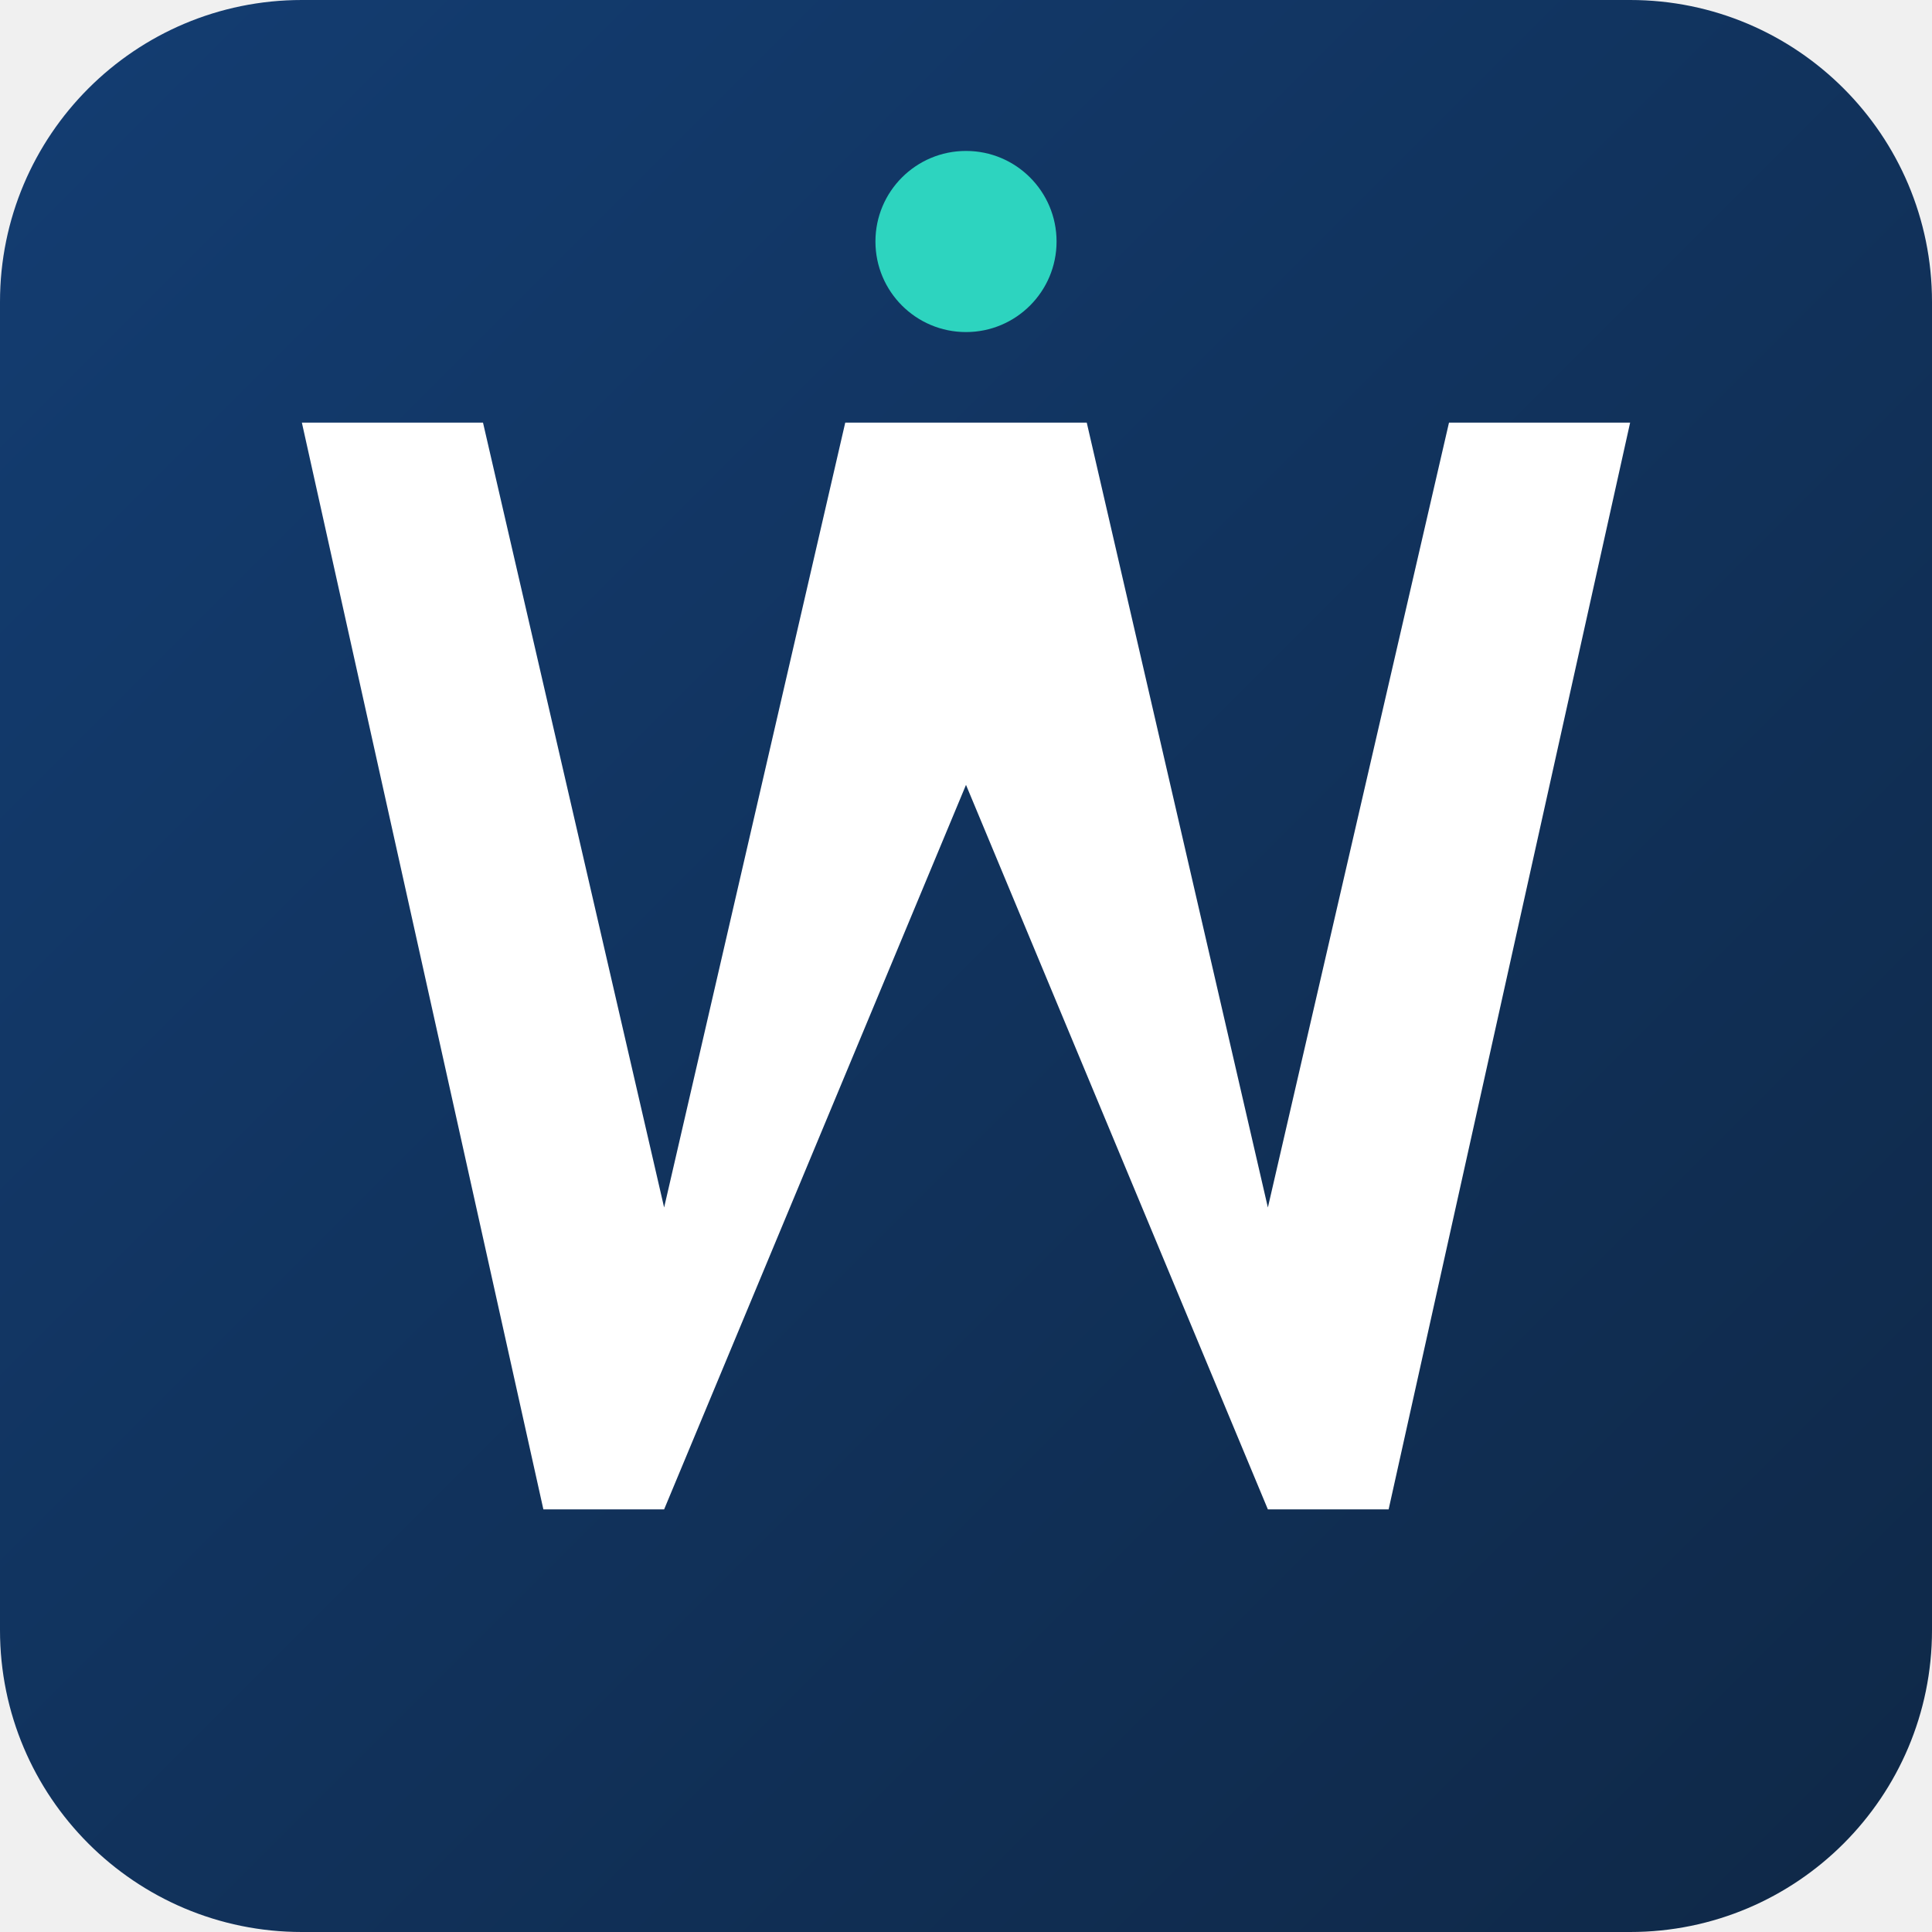
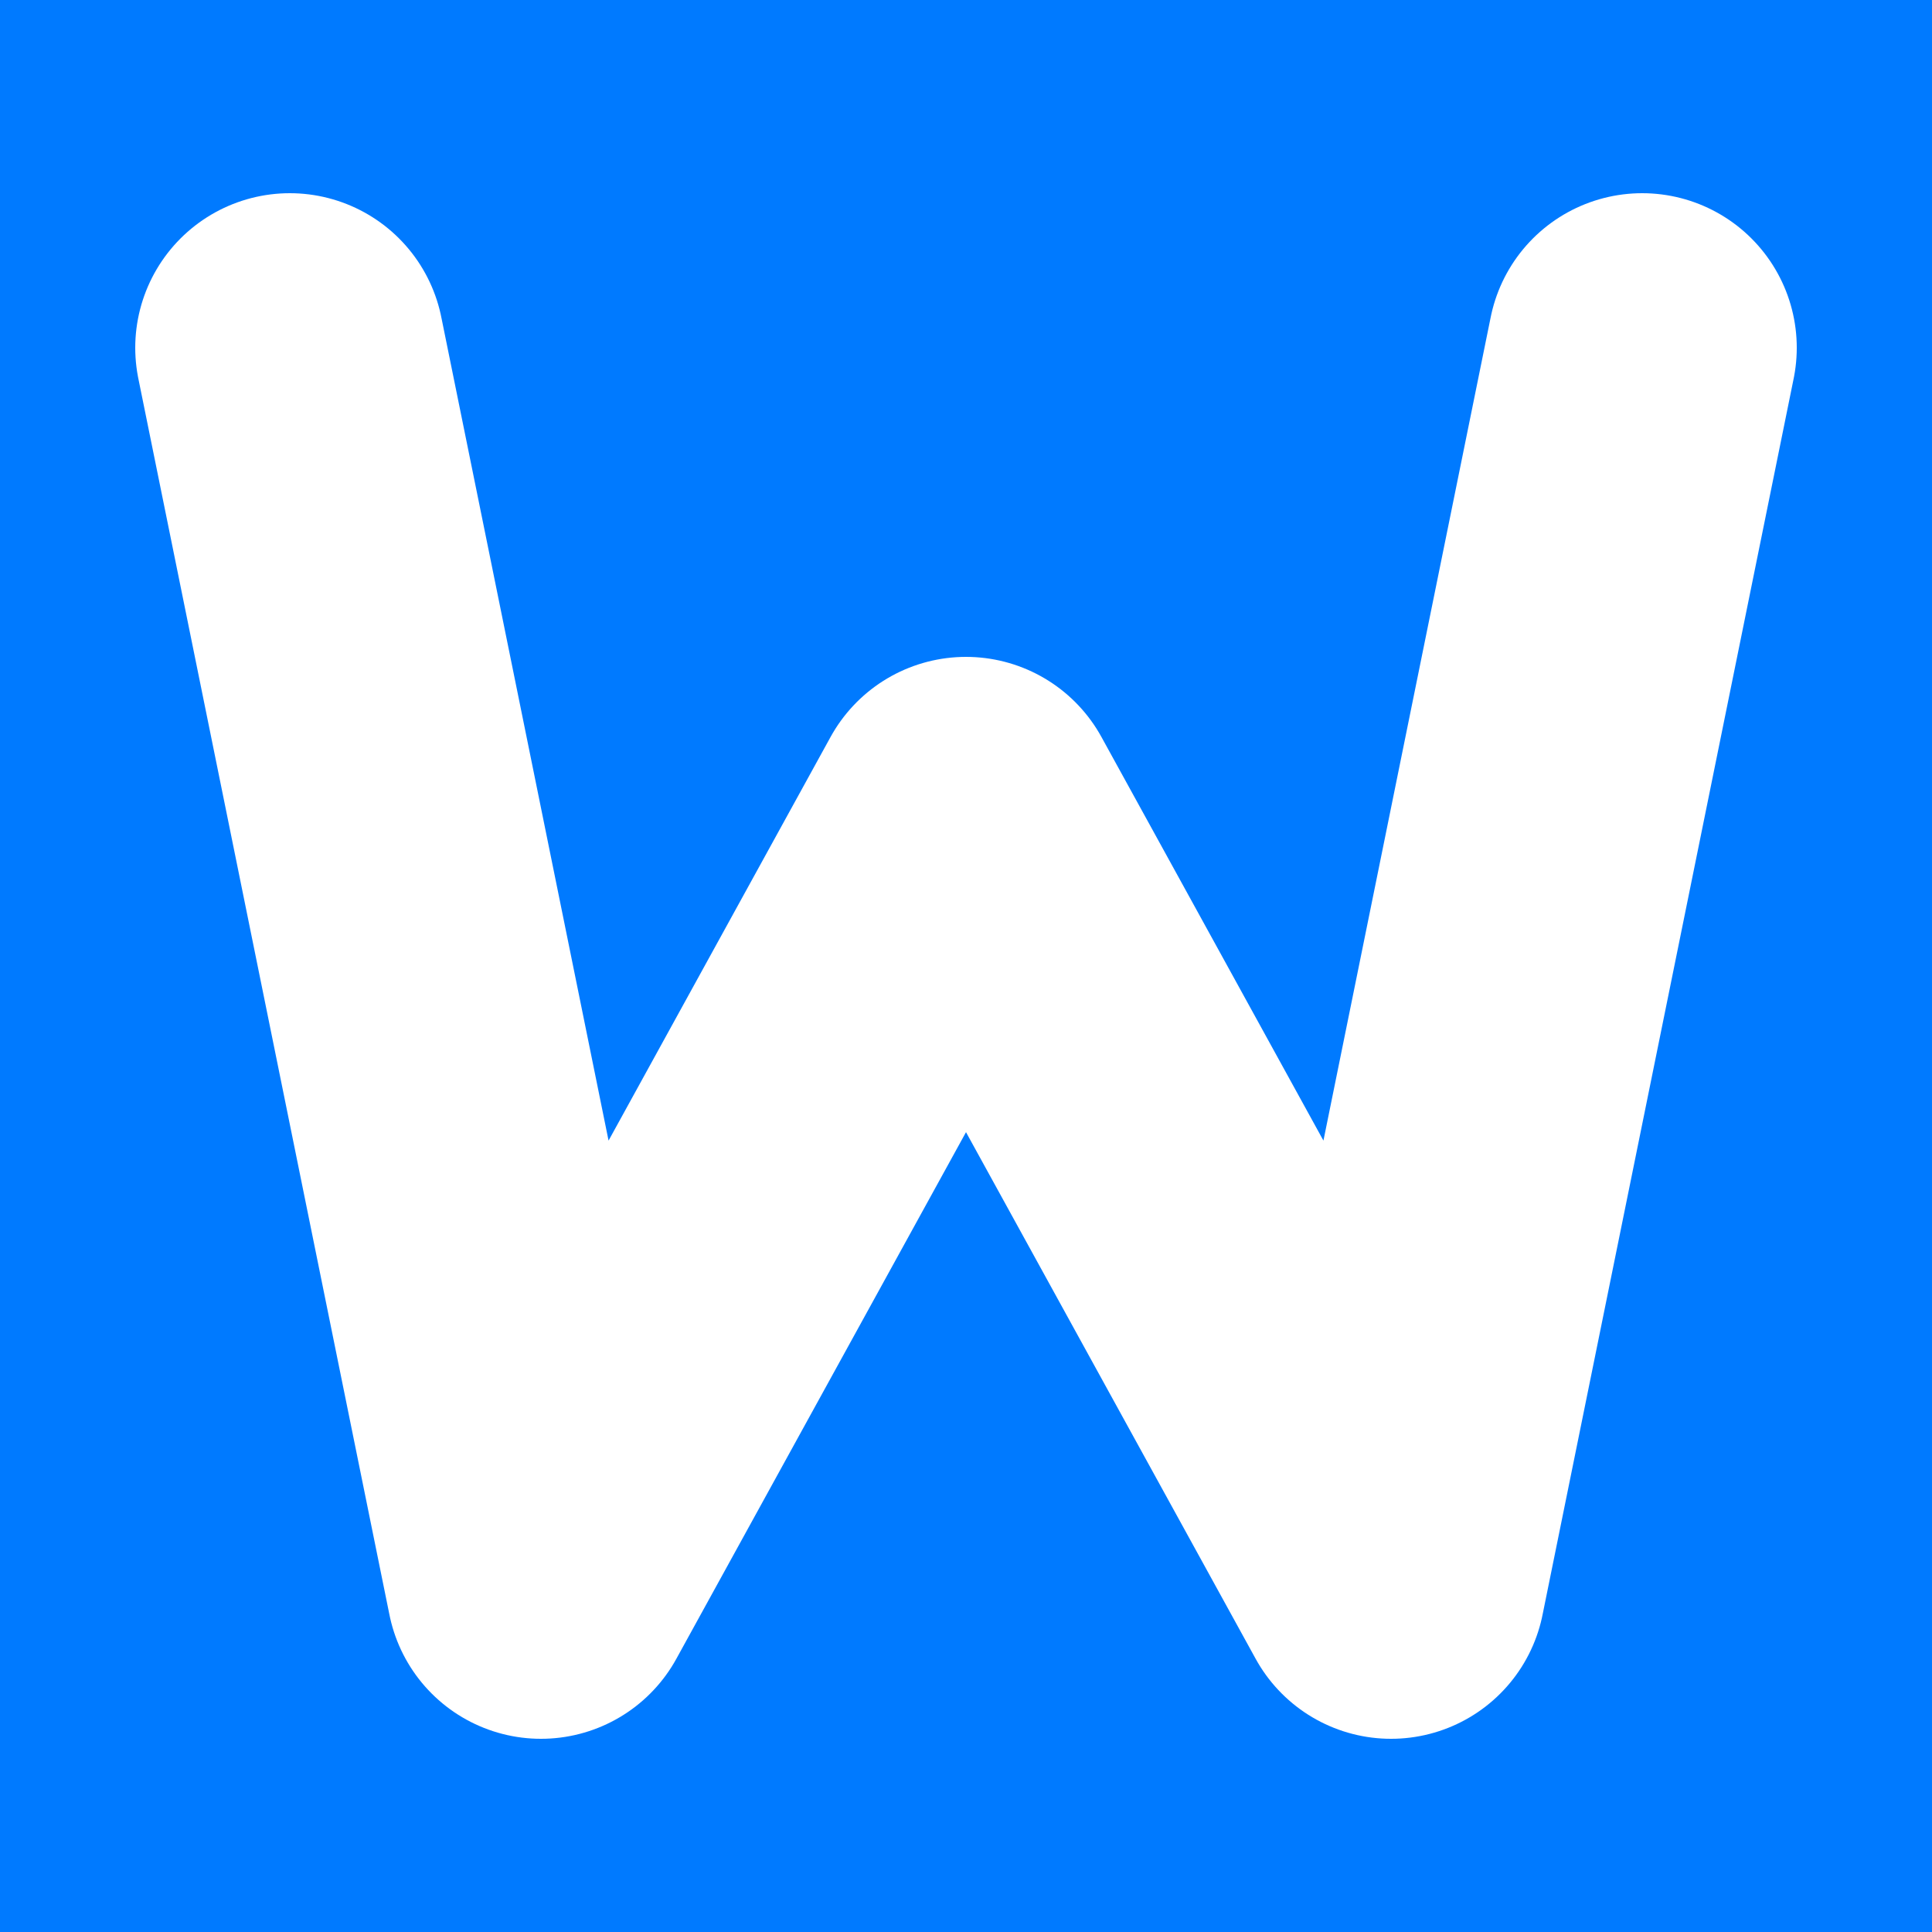
- <svg xmlns="http://www.w3.org/2000/svg" viewBox="0 0 32 32" fill="none">
-   <defs>
-     <linearGradient id="bg" x1="0" y1="0" x2="1" y2="1">
-       <stop offset="0%" stop-color="#133D72" />
-       <stop offset="100%" stop-color="#0F2847" />
-     </linearGradient>
-   </defs>
-   <rect width="32" height="32" rx="5" fill="url(#bg)" />
-   <g fill="#fff">
-     <path d="M5 7 L9 25 L11 25 L16 13 L21 25 L23 25 L27 7 L24 7 L21 20 L18 7 L14 7 L11 20 L8 7 Z" />
+ <svg xmlns="http://www.w3.org/2000/svg" viewBox="0 0 100 100" fill="none">
+   <rect width="100" height="100" fill="#007AFF" />
+   <g stroke="#FFFFFF" stroke-width="16" stroke-linecap="round" stroke-linejoin="round" fill="none">
+     <path d="M15 18 L28 82 L50 42 L72 82 L85 18" />
  </g>
-   <circle cx="16" cy="4" r="1.5" fill="#2DD4BF" />
</svg>
